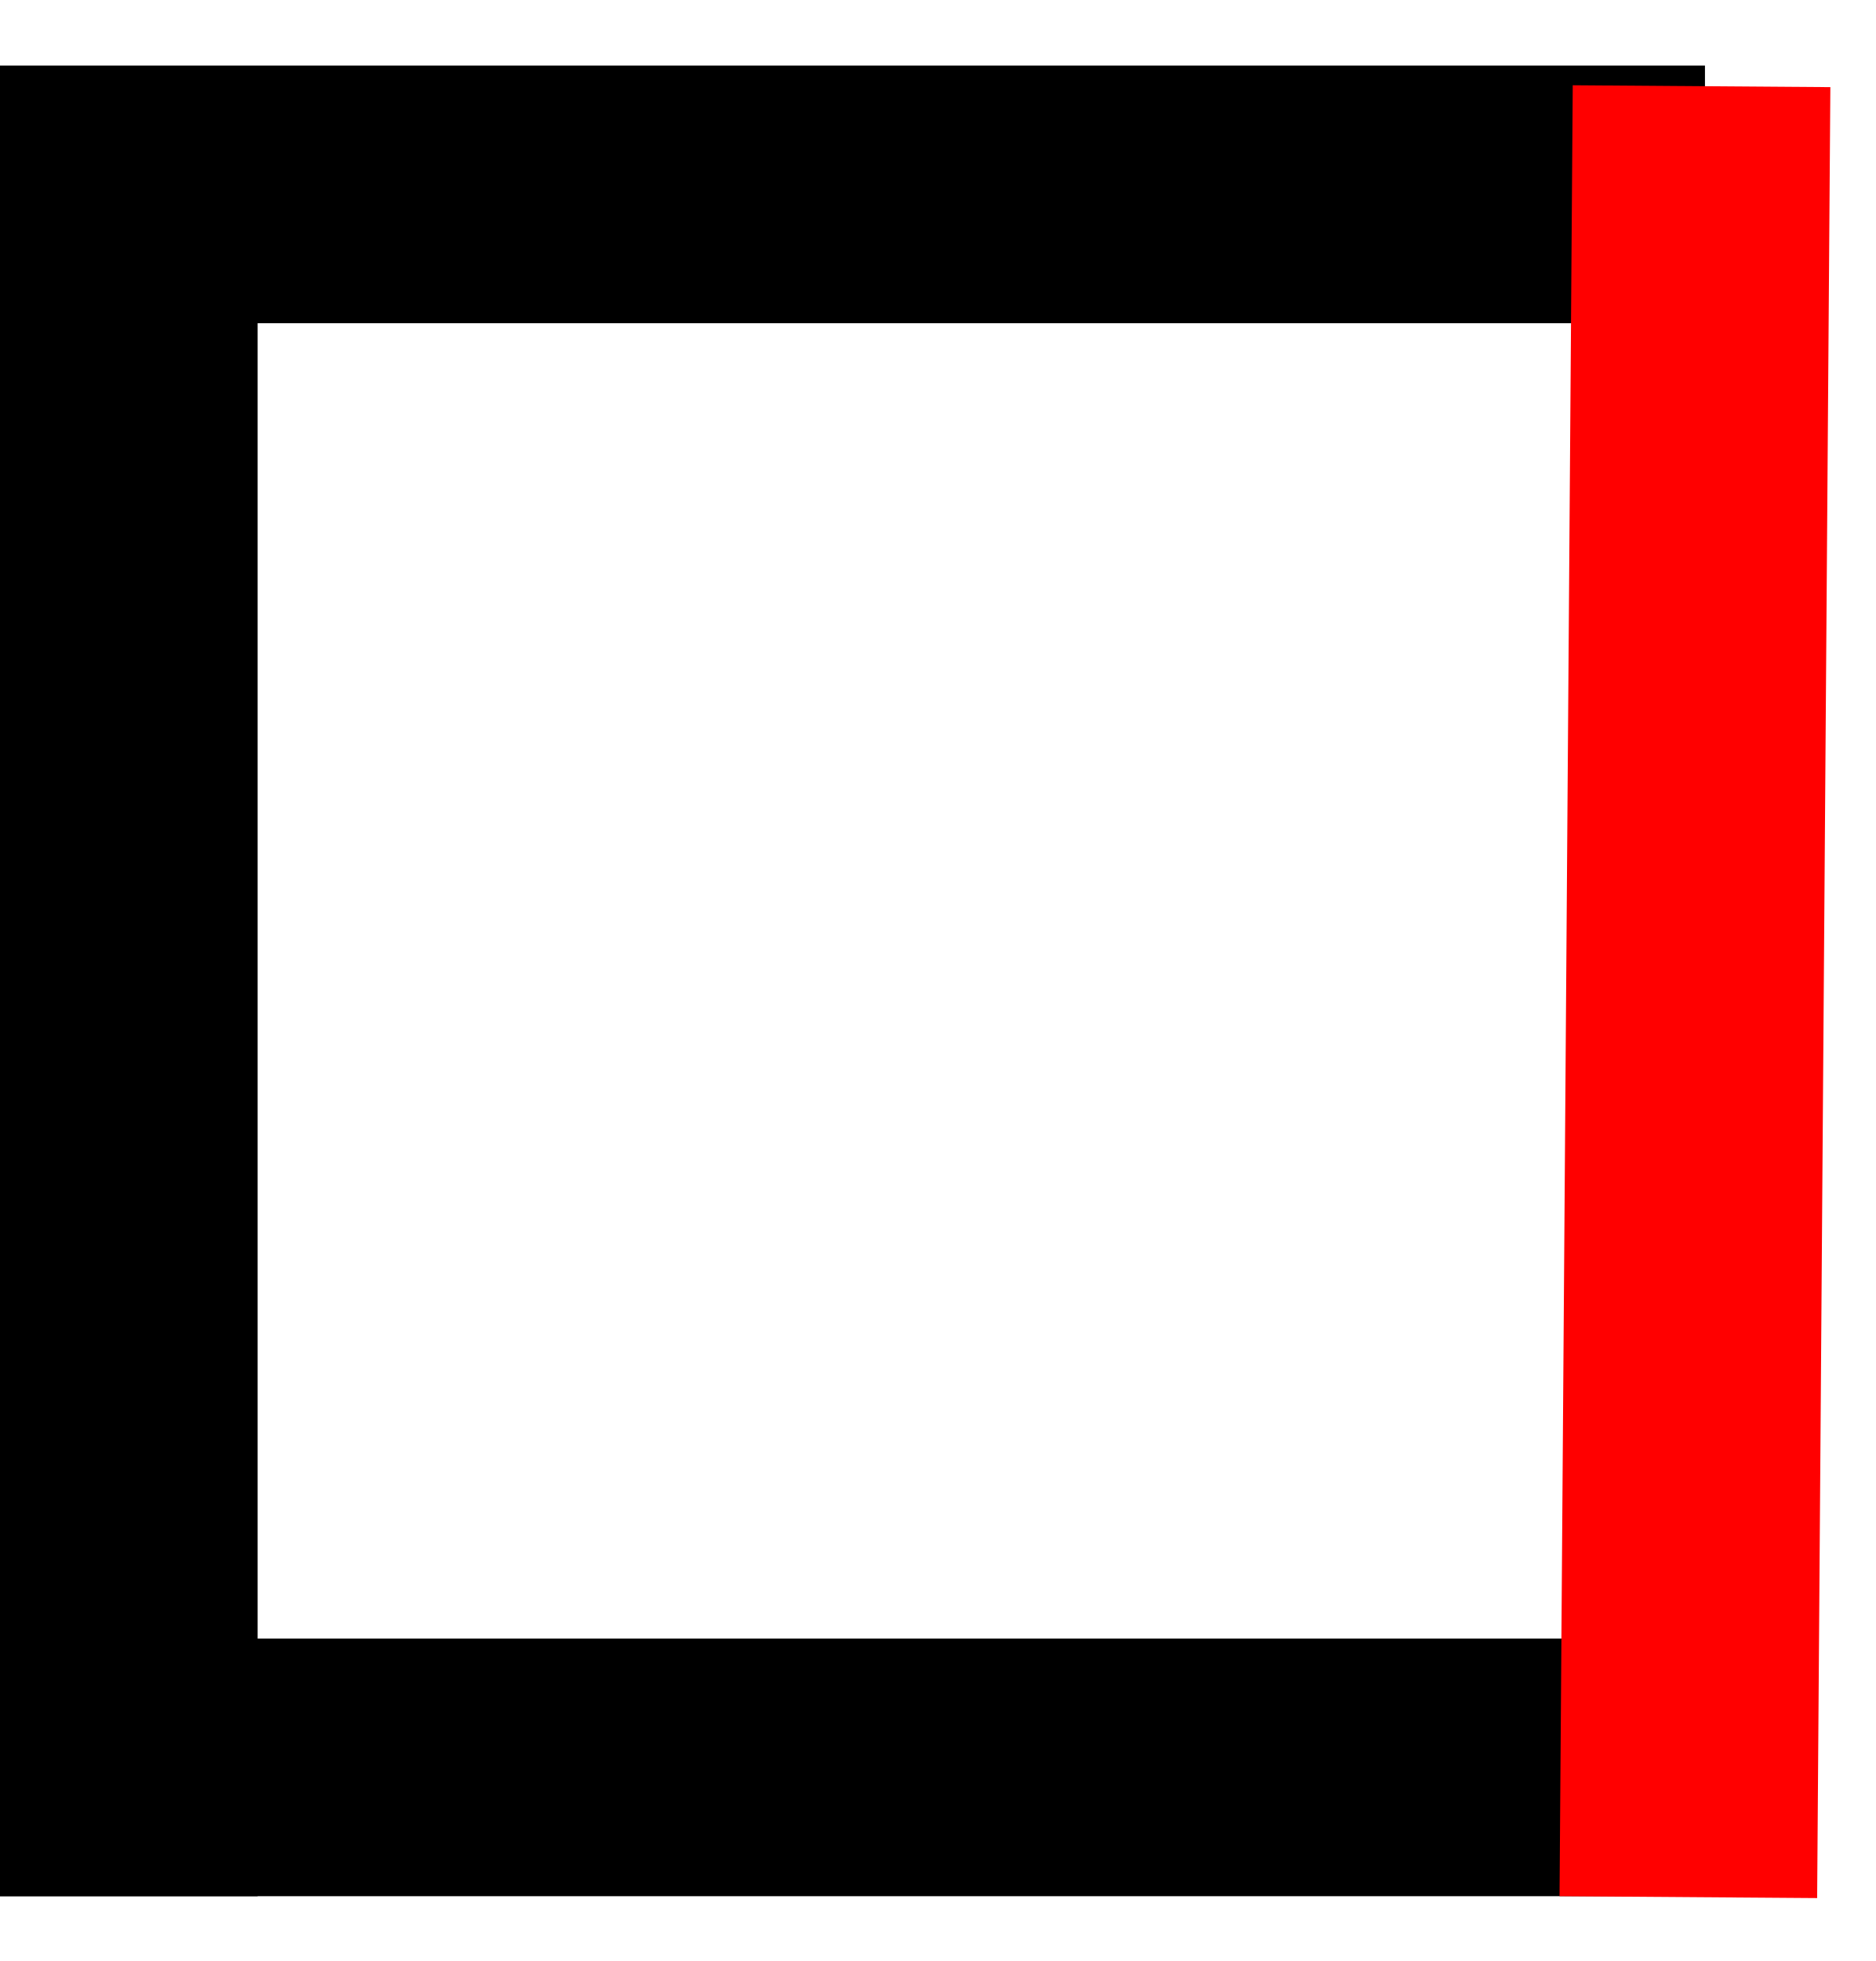
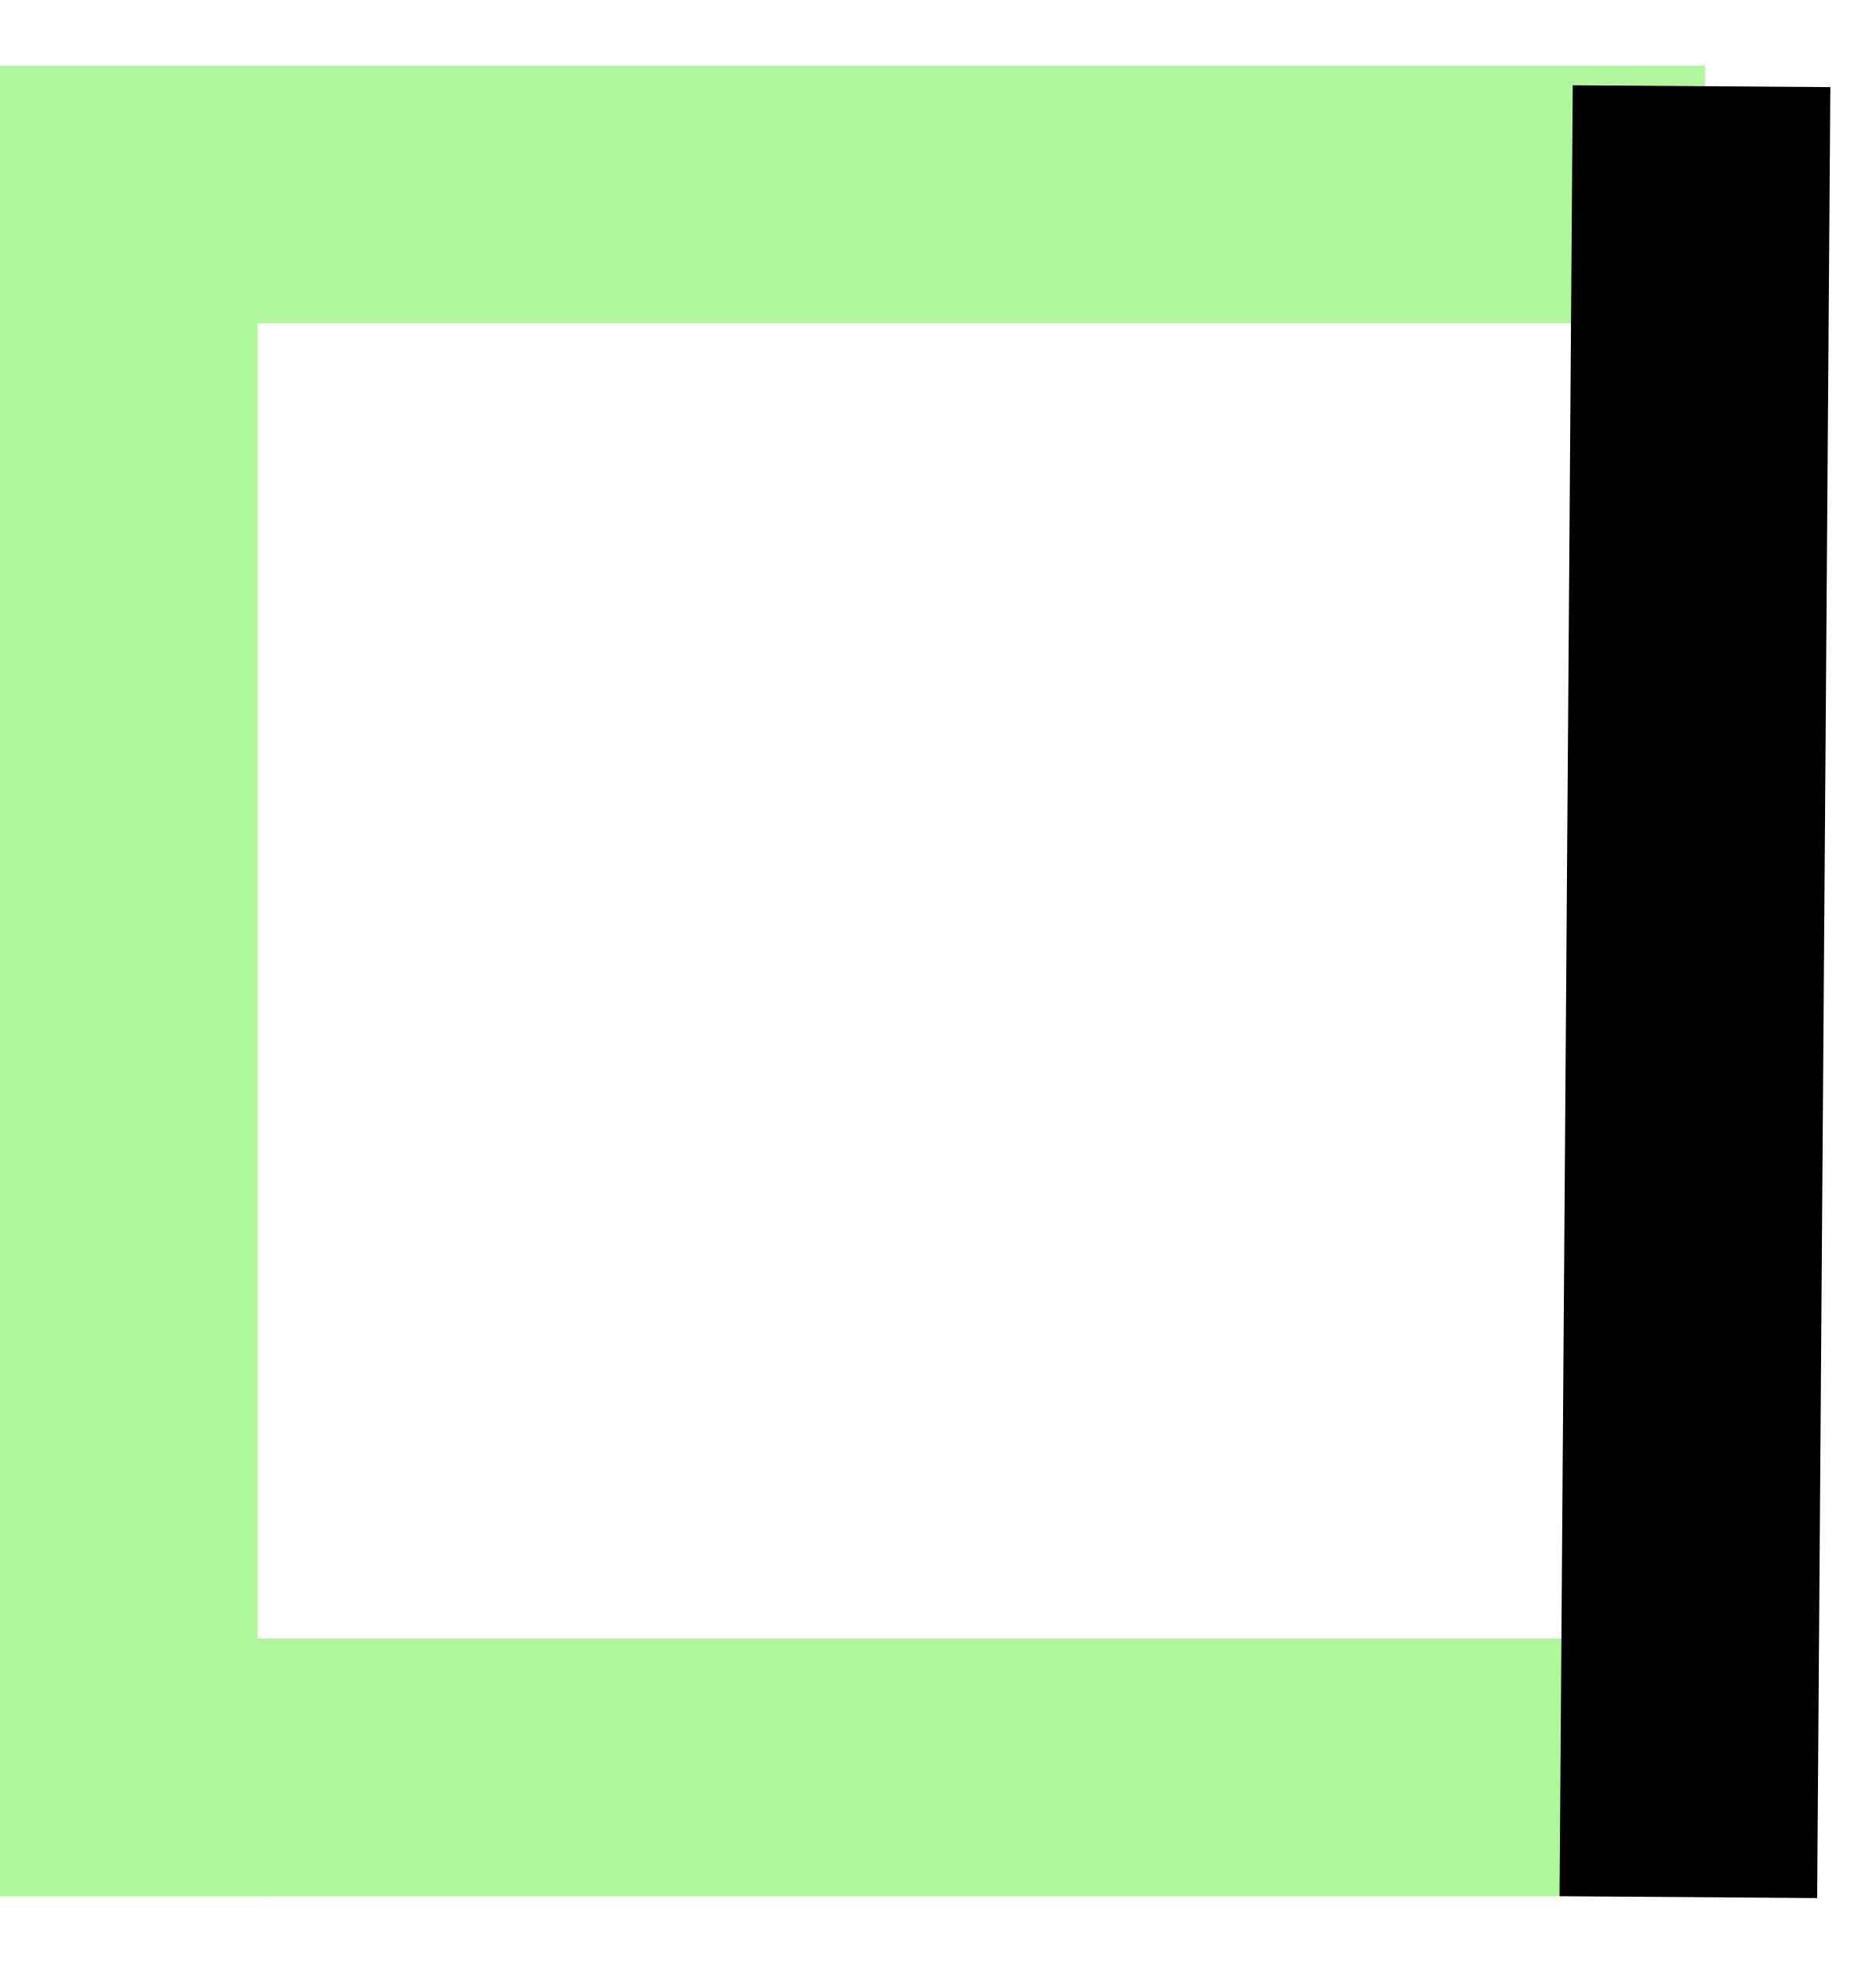
<svg xmlns="http://www.w3.org/2000/svg" width="22" height="23" viewBox="0 0 22 23" fill="none">
-   <line y1="2.28" x2="20" y2="2.28" stroke="black" stroke-width="3.022" />
-   <line y1="20.729" x2="19.225" y2="20.729" stroke="black" stroke-width="3.022" />
-   <line x1="1.511" y1="2.085" x2="1.511" y2="22.24" stroke="black" stroke-width="3.022" />
-   <line x1="19.96" y1="1.011" x2="19.805" y2="22.251" stroke="red" stroke-width="3.022" />
+   <line y1="2.28" x2="20" y2="2.28" stroke="#AFF69D" stroke-width="3.022" />
+   <line y1="20.729" x2="19.225" y2="20.729" stroke="#AFF69D" stroke-width="3.022" />
+   <line x1="1.511" y1="2.085" x2="1.511" y2="22.24" stroke="#AFF69D" stroke-width="3.022" />
+   <line x1="19.96" y1="1.011" x2="19.805" y2="22.251" stroke="black" stroke-width="3.022" />
</svg>
